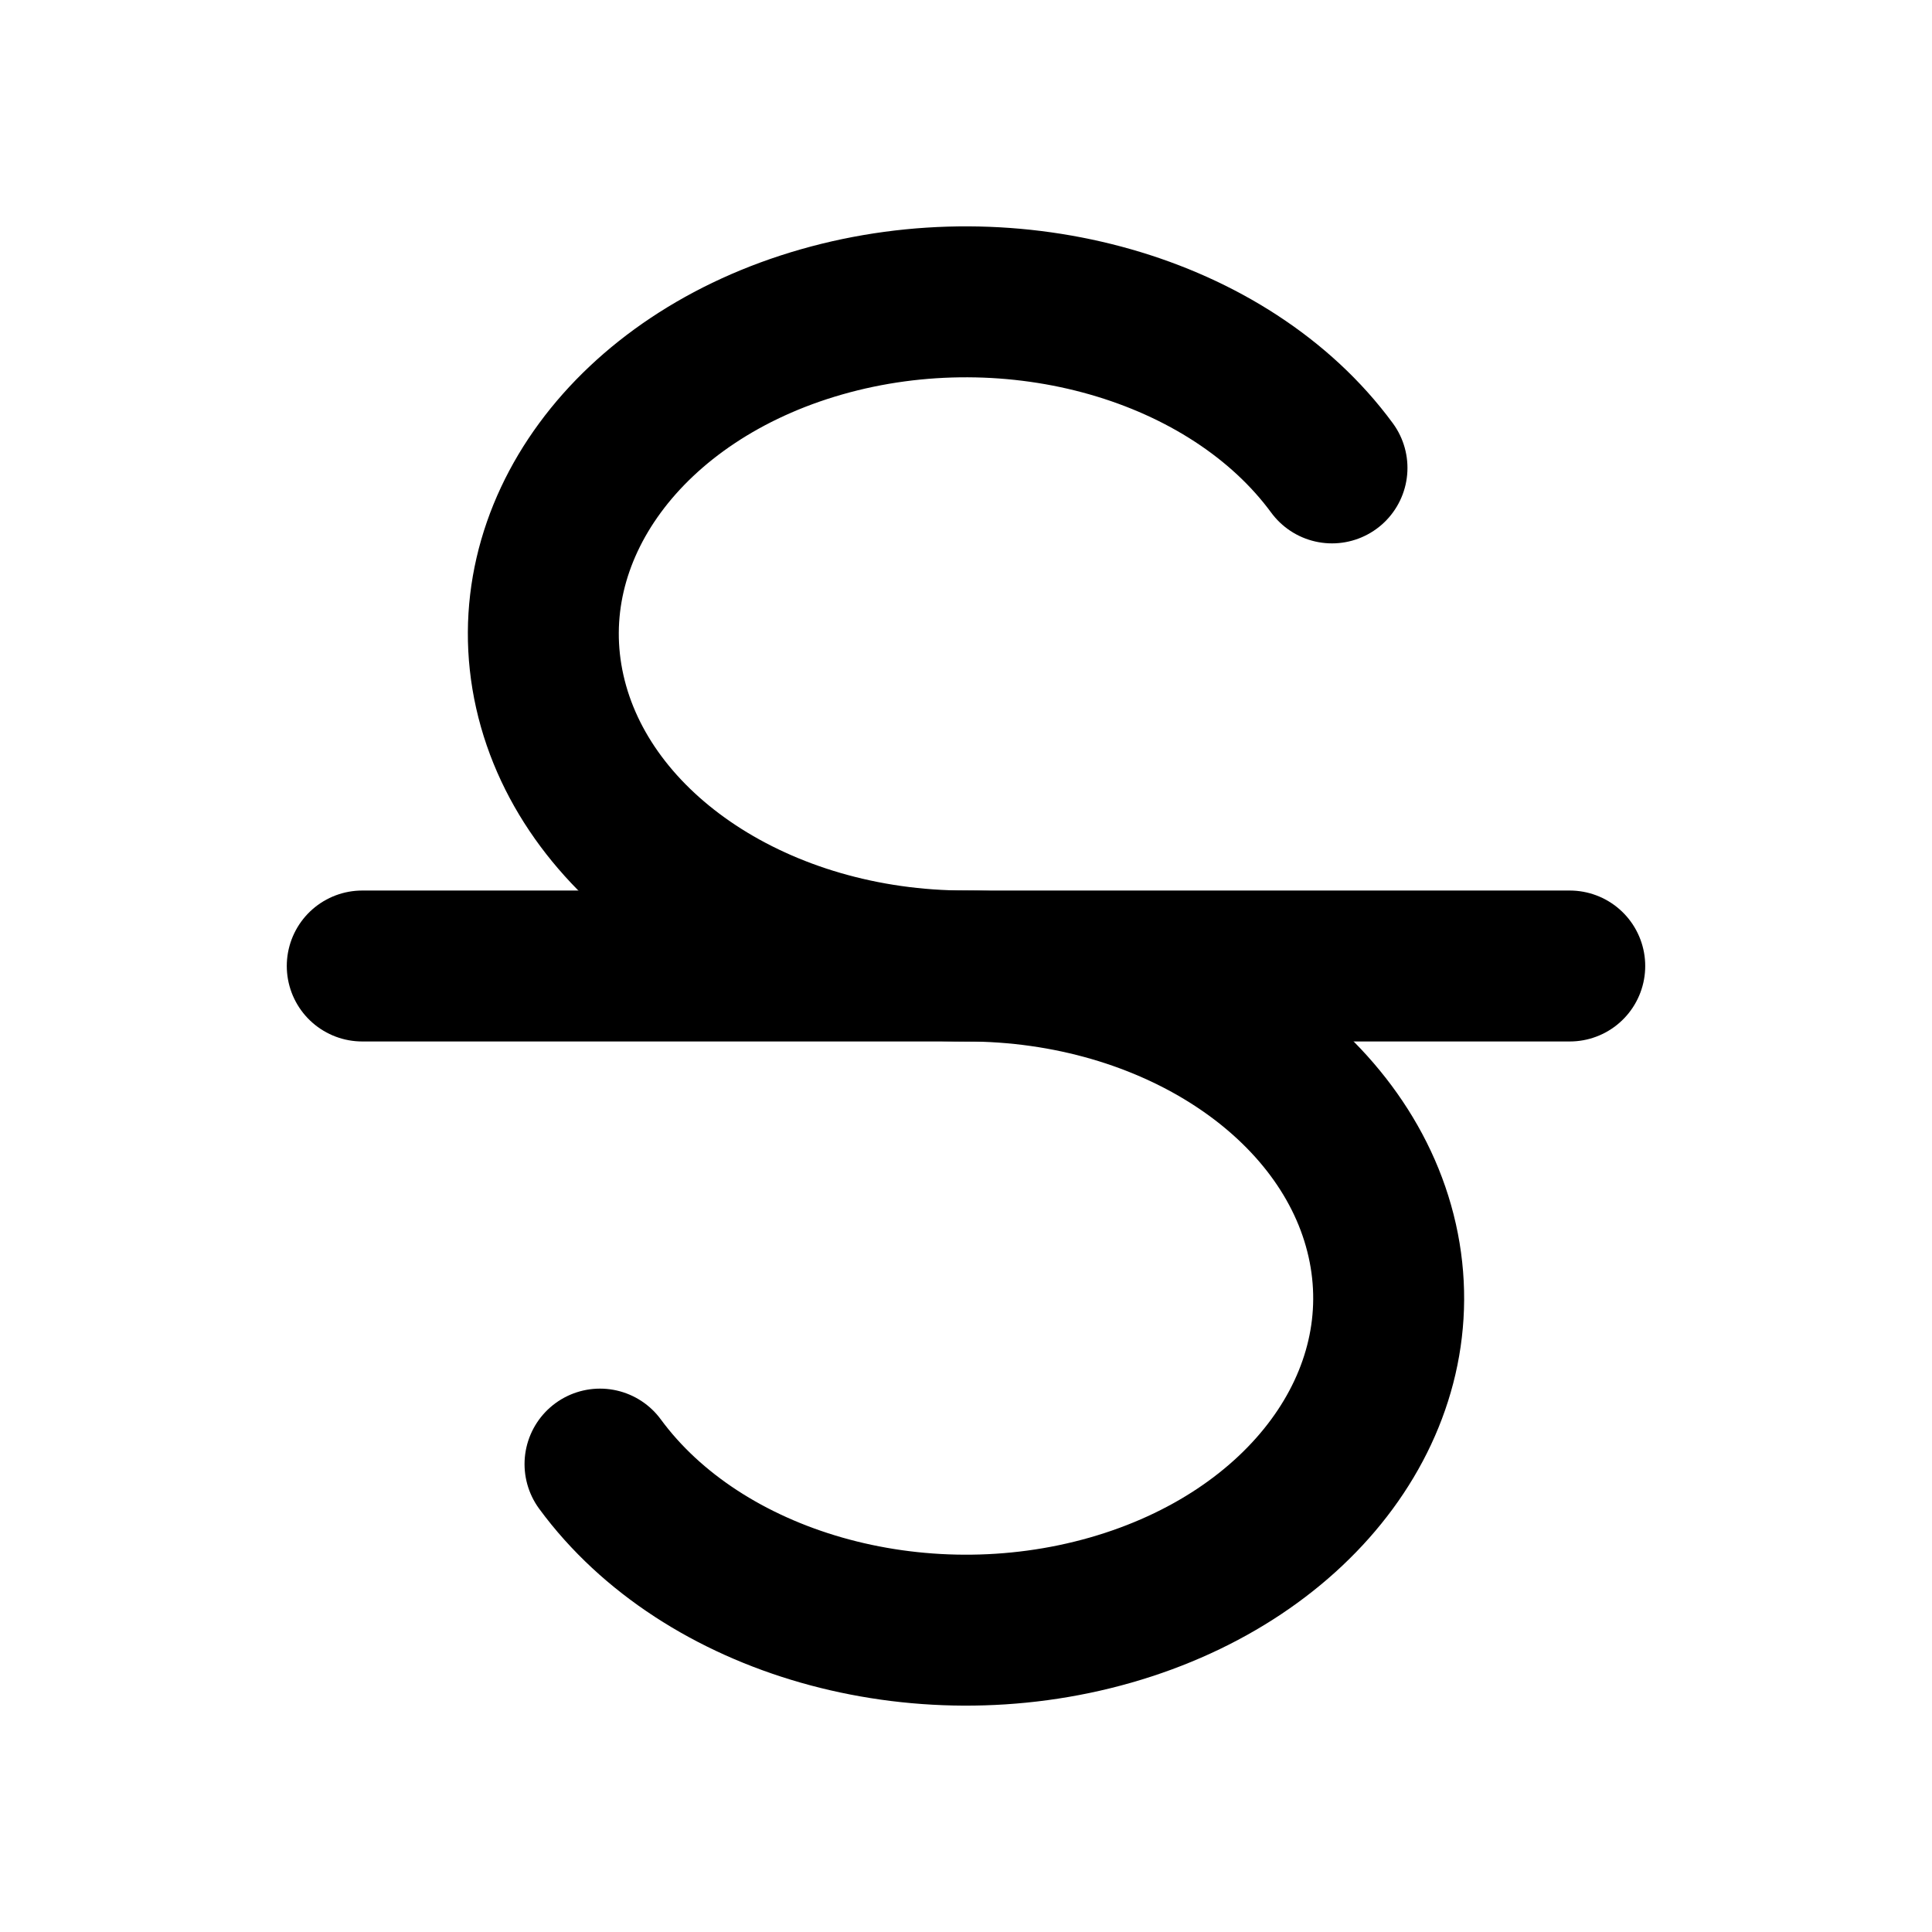
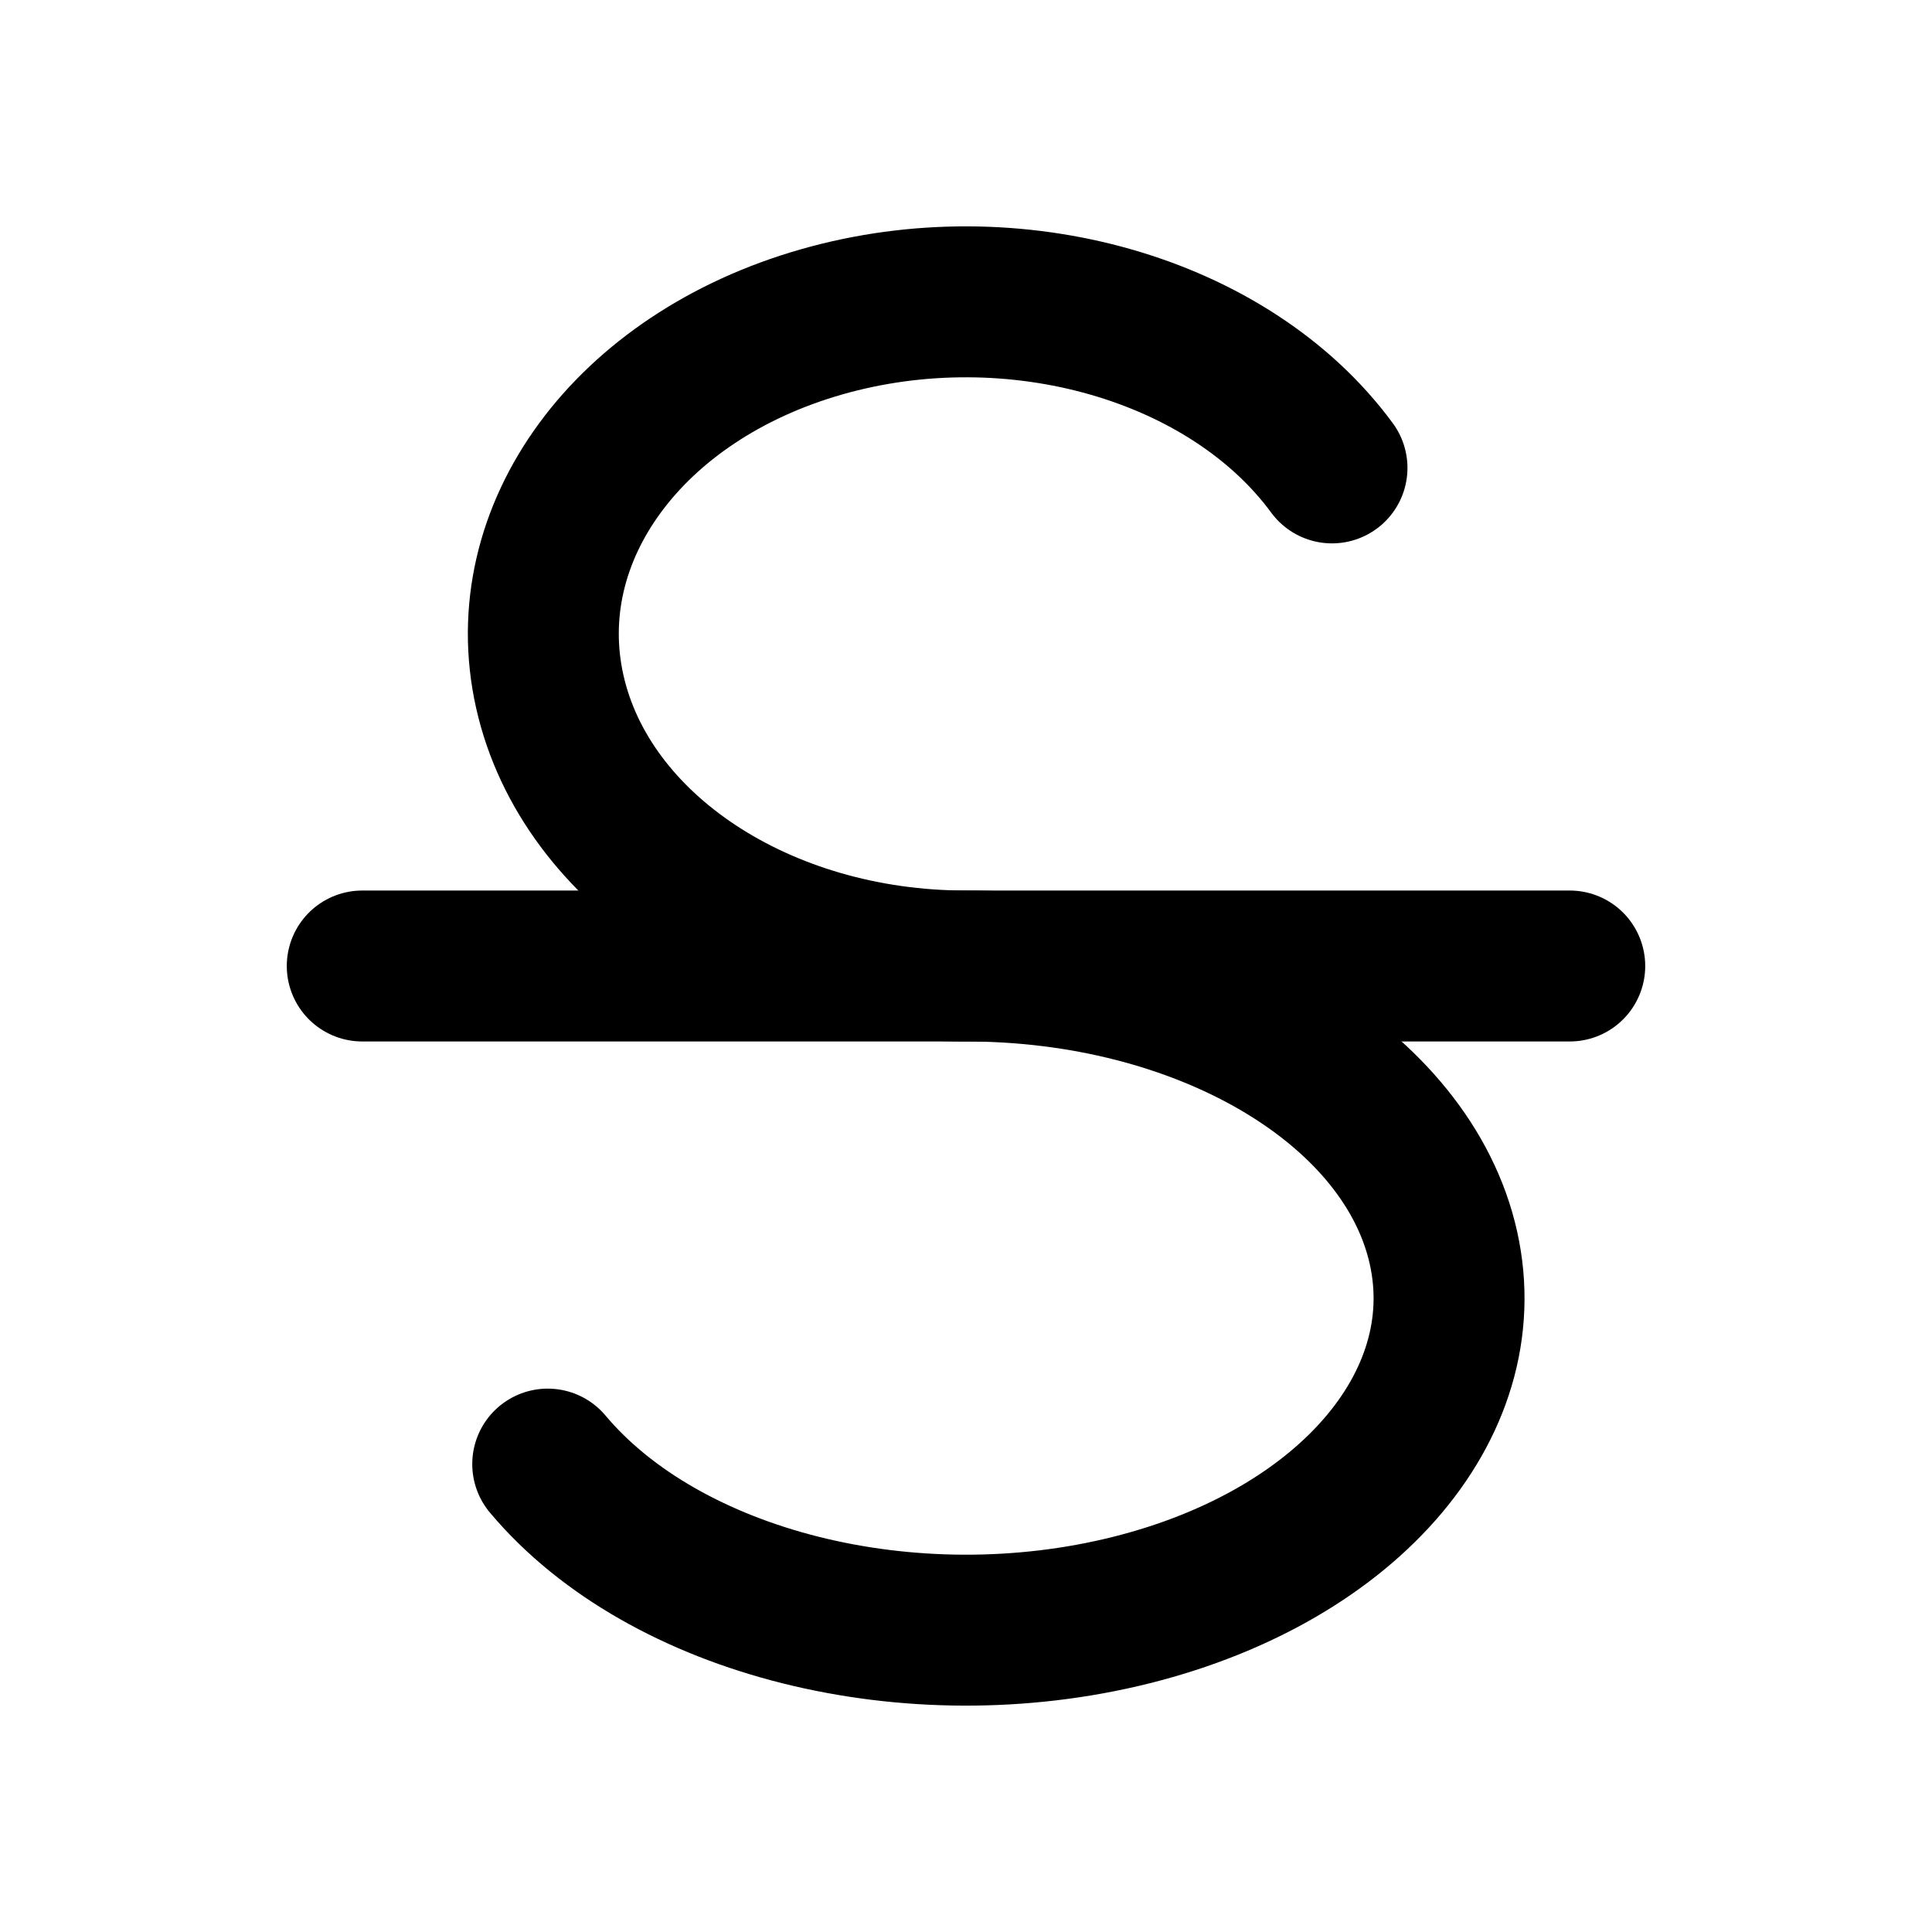
<svg xmlns="http://www.w3.org/2000/svg" data-set="area-pilot" data-keyline="square" width="16" height="16" viewBox="0 0 16 16" fill="none">
-   <path d="M11.031 3.875A3.5 2.75 0 1 0 8 8A3.5 2.75 0 1 1 4.969 12.125" fill="none" stroke="currentColor" stroke-width="1.25" stroke-linecap="round" stroke-linejoin="round" />
+   <path d="M11.031 3.875A3.5 2.75 0 1 0 8 8A4 2.75 0 1 1 4.536 12.125" fill="none" stroke="currentColor" stroke-width="1.25" stroke-linecap="round" stroke-linejoin="round" />
  <path d="M3 8H13" fill="none" stroke="currentColor" stroke-width="1.25" stroke-linecap="round" stroke-linejoin="round" />
</svg>
